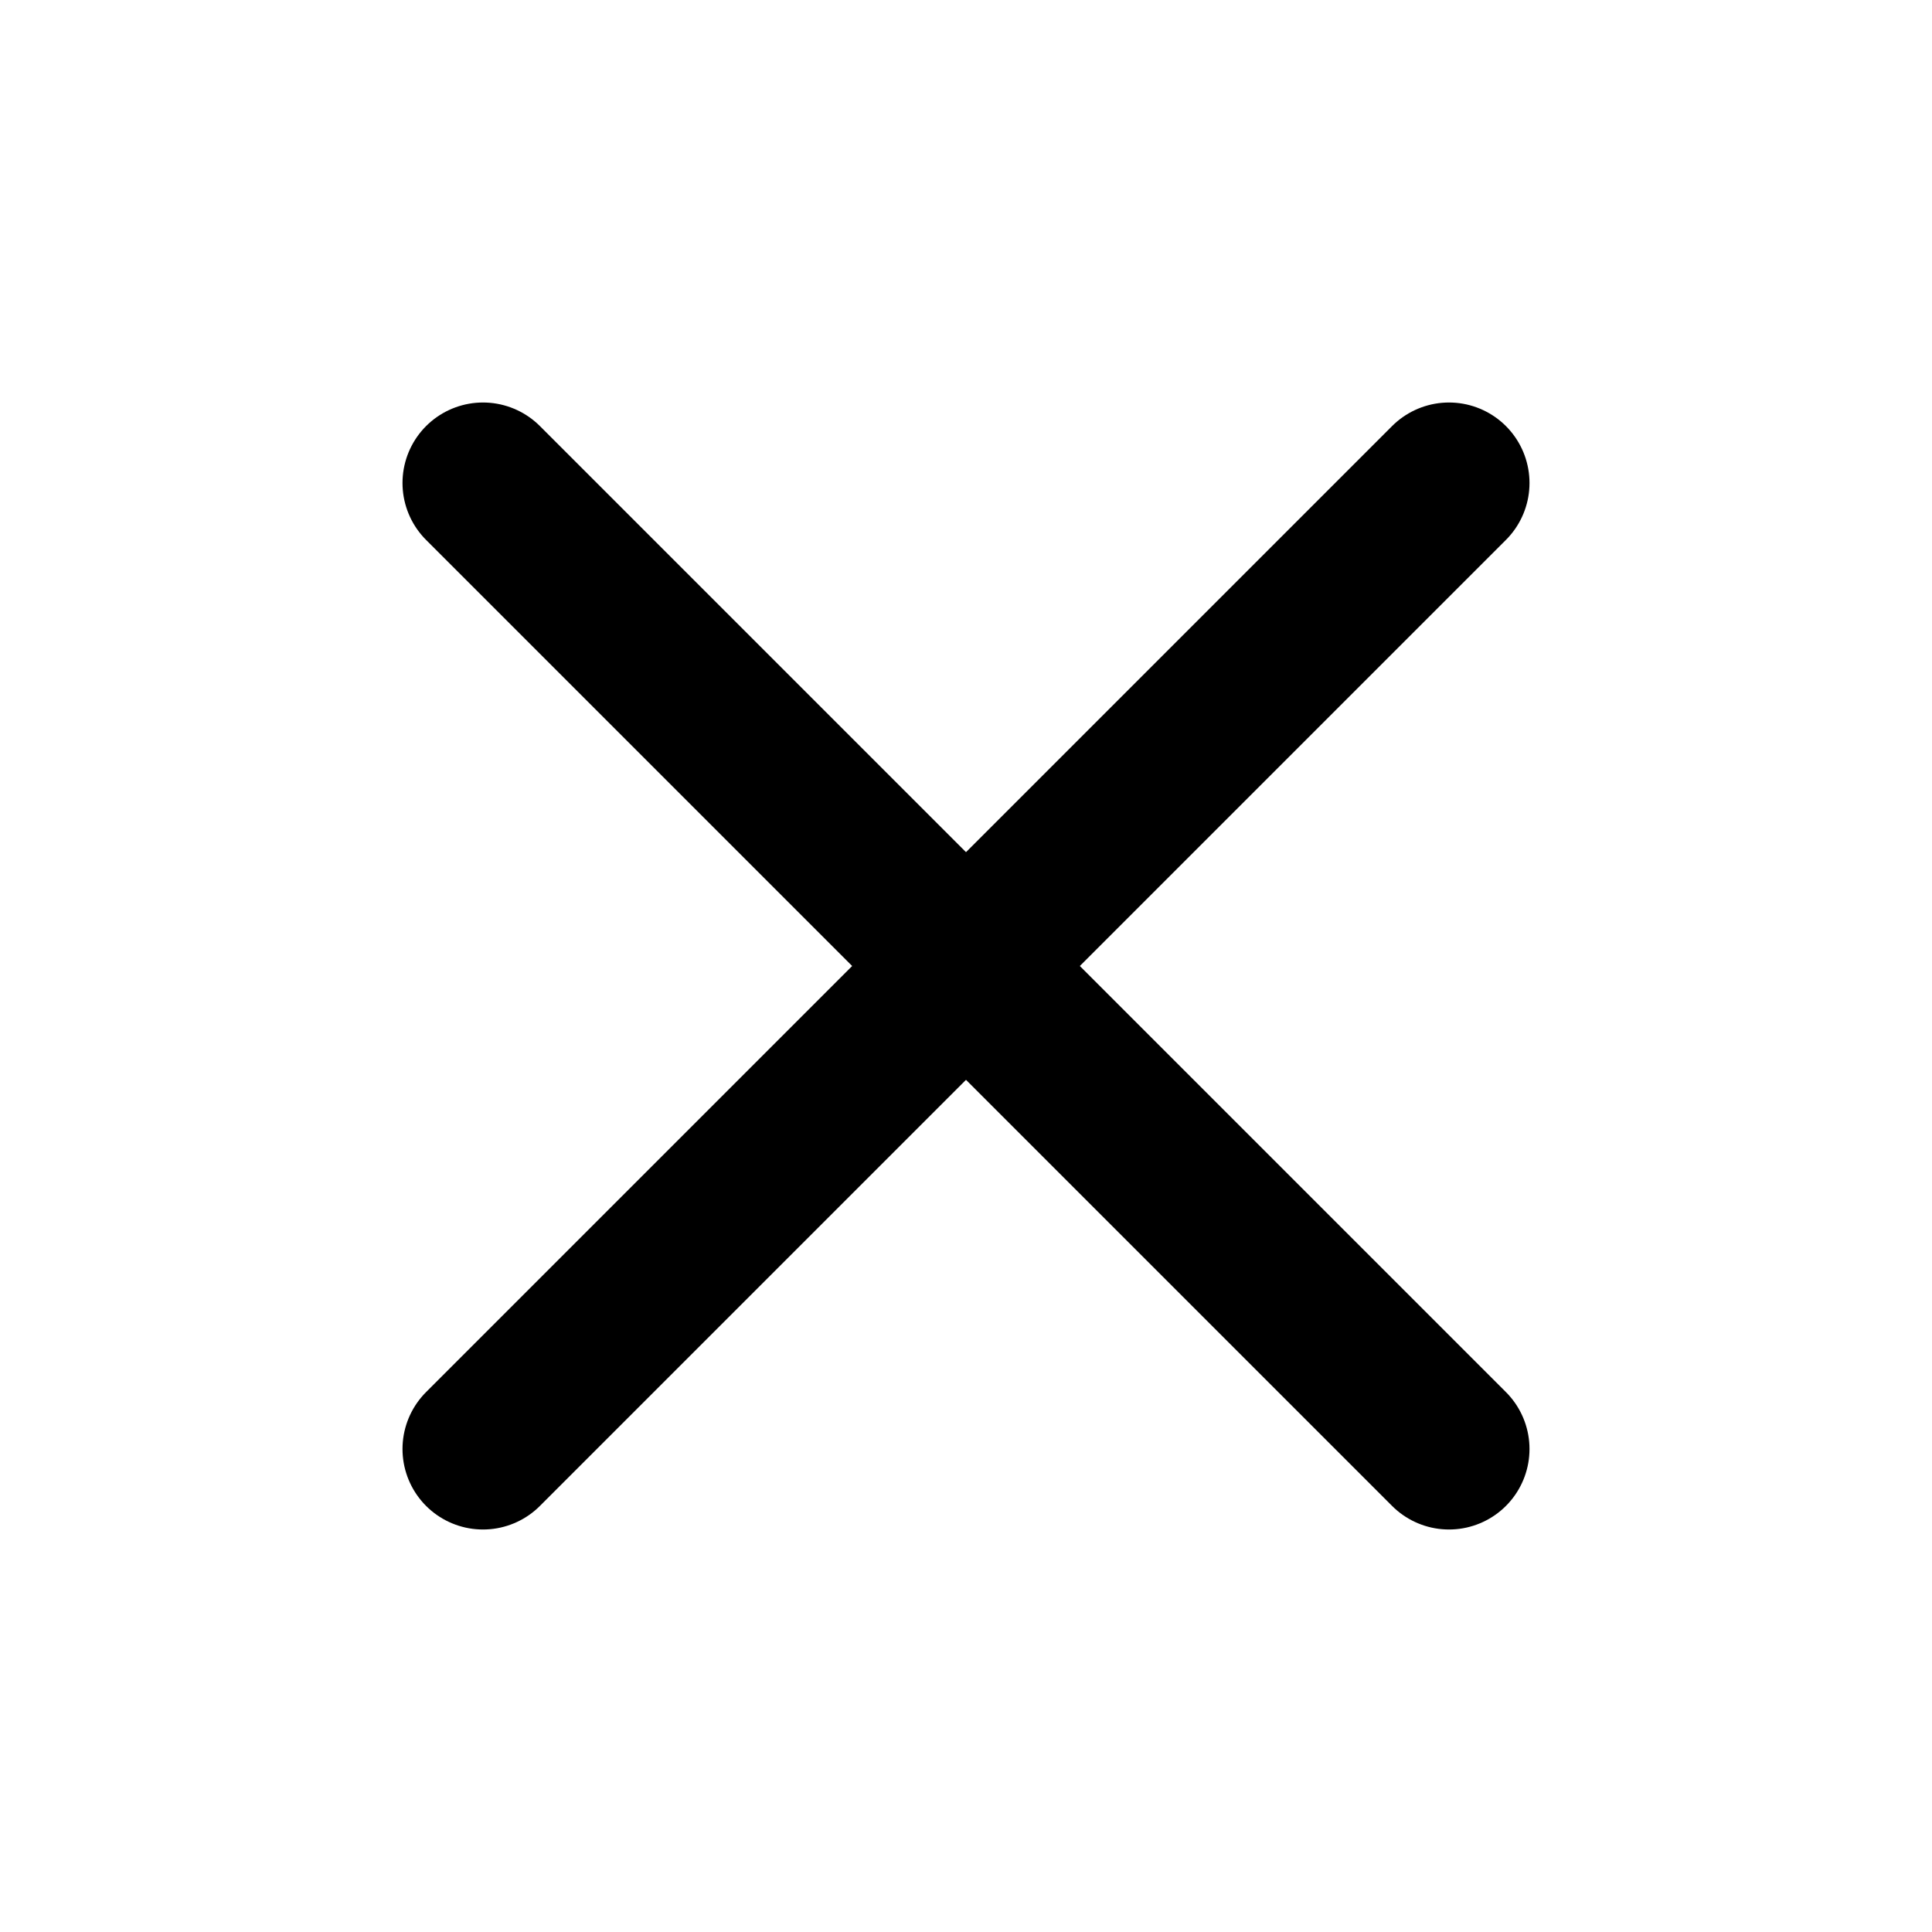
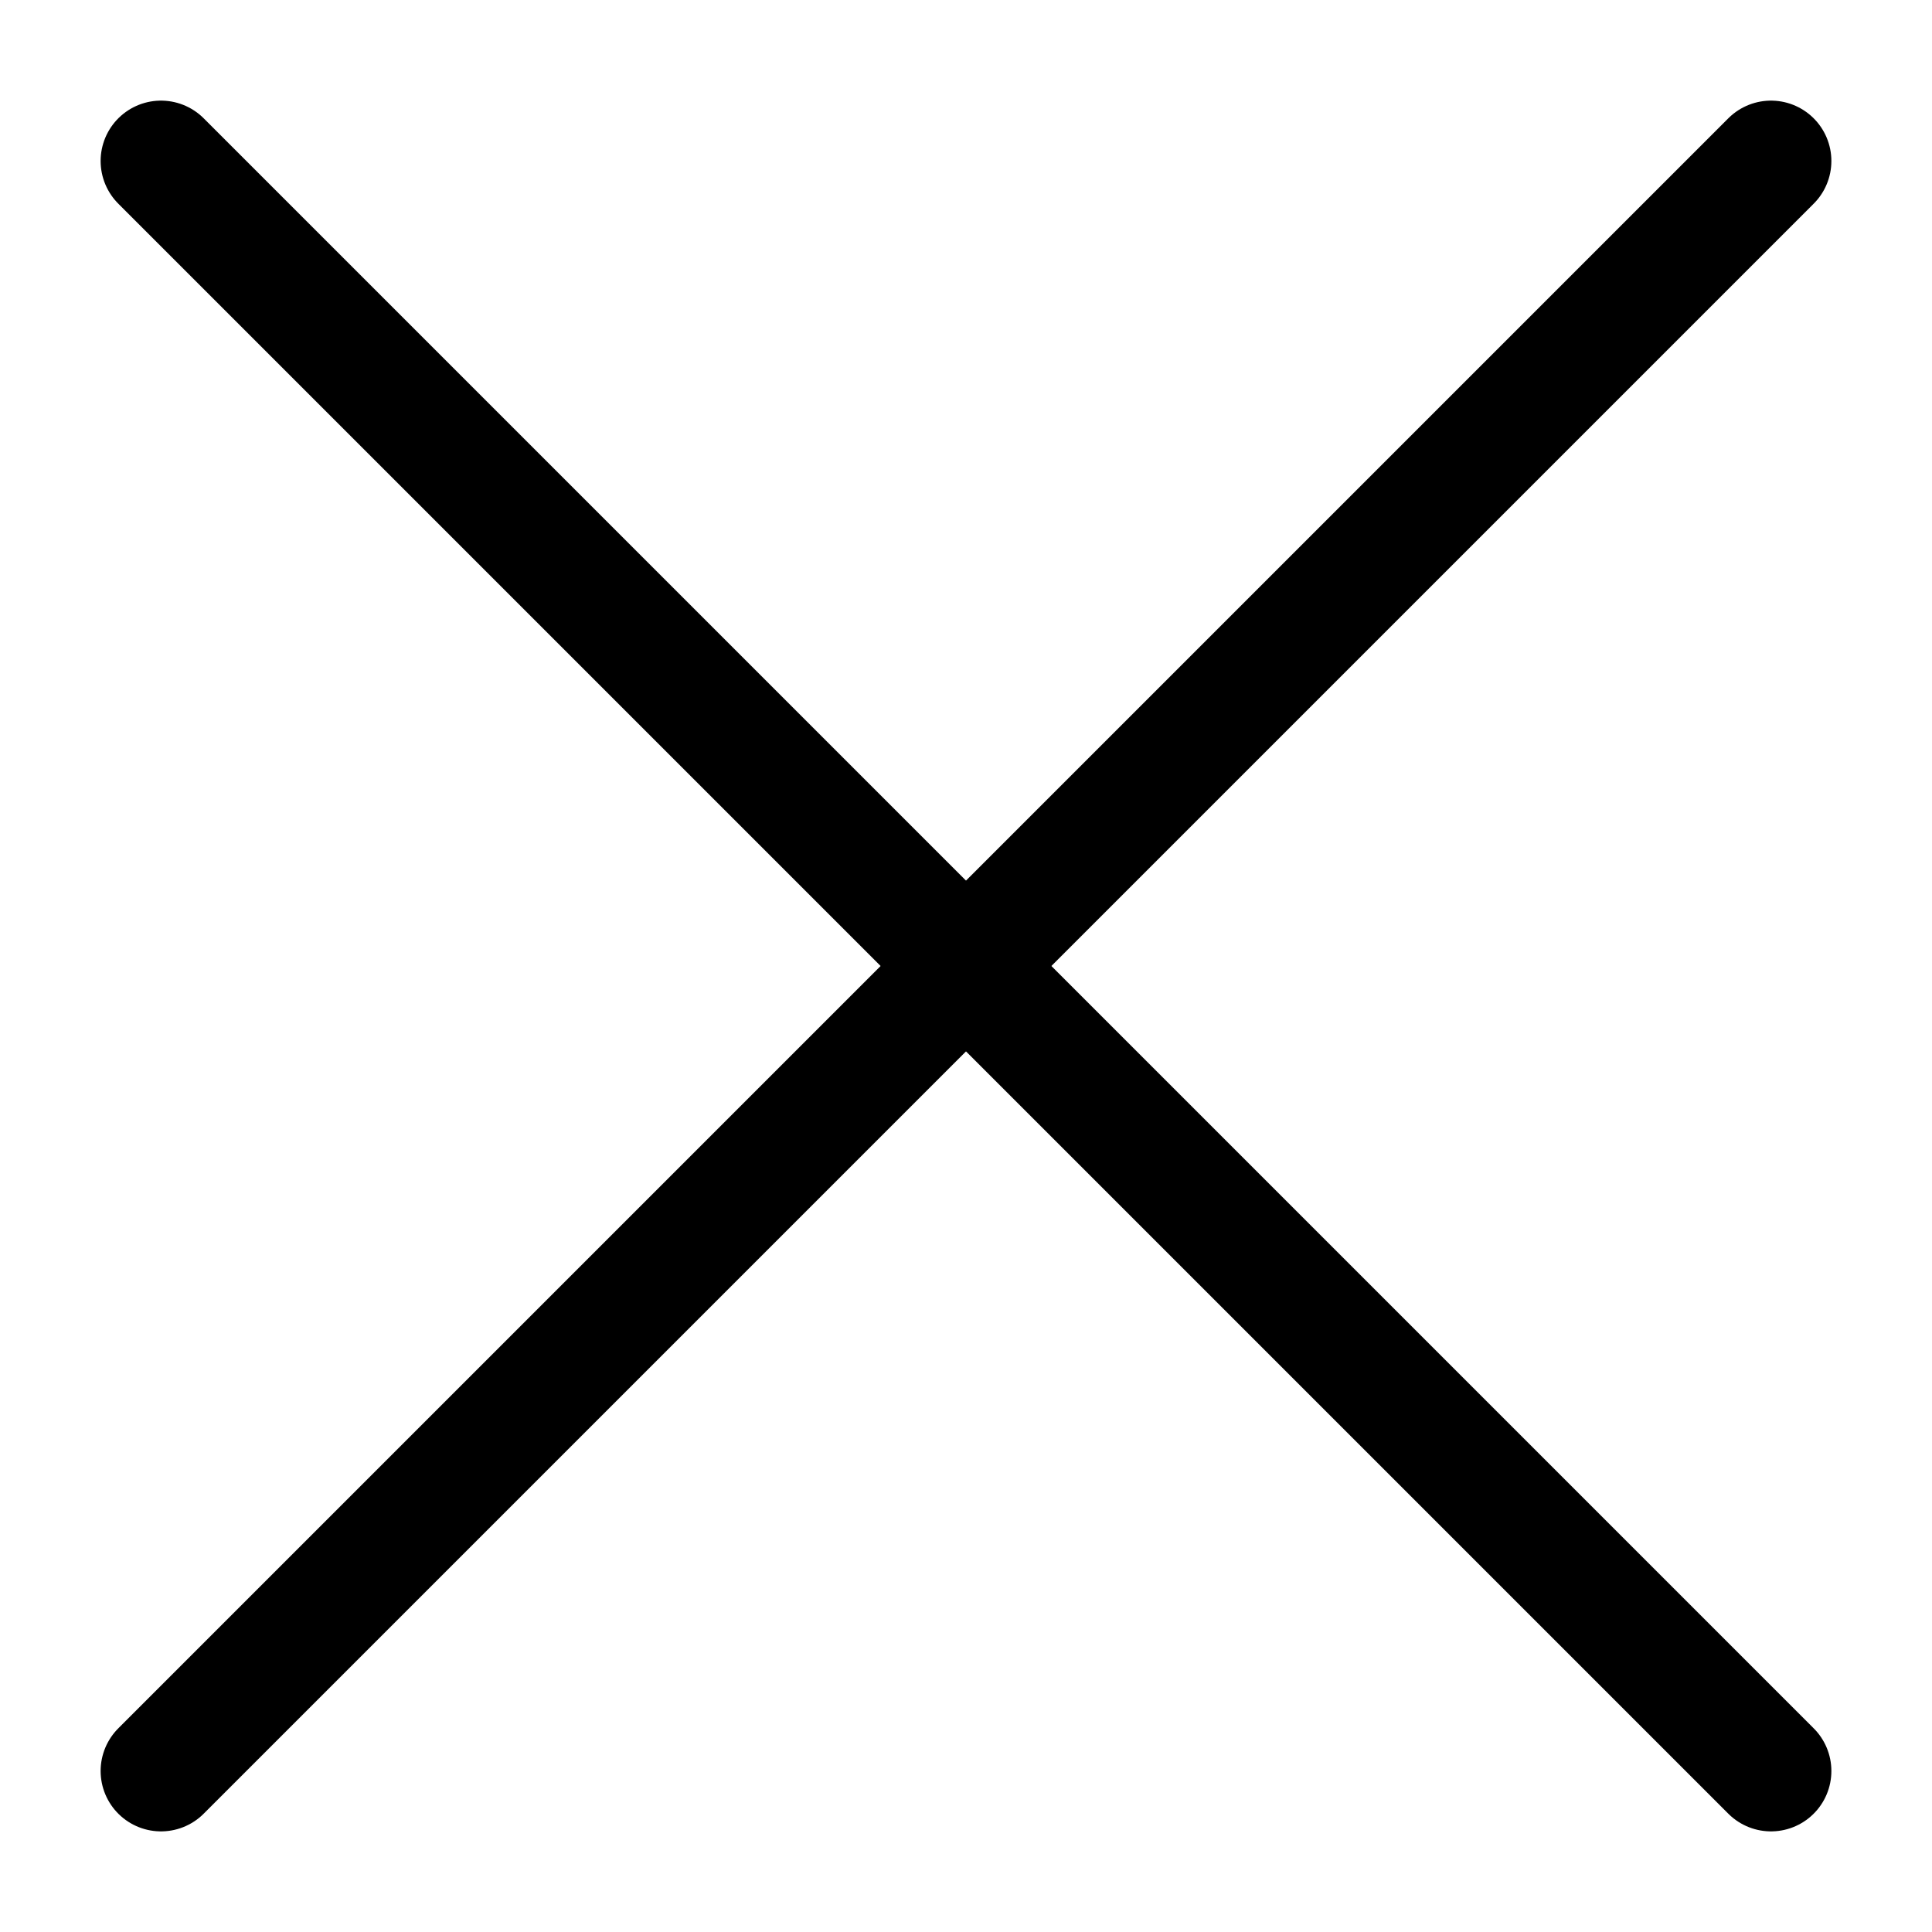
<svg xmlns="http://www.w3.org/2000/svg" id="Layer_1" data-name="Layer 1" viewBox="0 0 24 24">
  <defs>
-     <style>.cls-1{fill:none;stroke:#000;stroke-linecap:round;stroke-linejoin:round;stroke-width:2px;}</style>
+     <style>.cls-1{fill:none;stroke:#000;stroke-linecap:round;stroke-linejoin:round;stroke-width:1.5px;}</style>
  </defs>
-   <line class="cls-1" x1="6" y1="18" x2="18" y2="6" />
-   <line class="cls-1" x1="18" y1="18" x2="6" y2="6" />
+   <line class="cls-1" x1="2" y1="22" x2="22" y2="2" />
+   <line class="cls-1" x1="22" y1="22" x2="2" y2="2" />
</svg>
